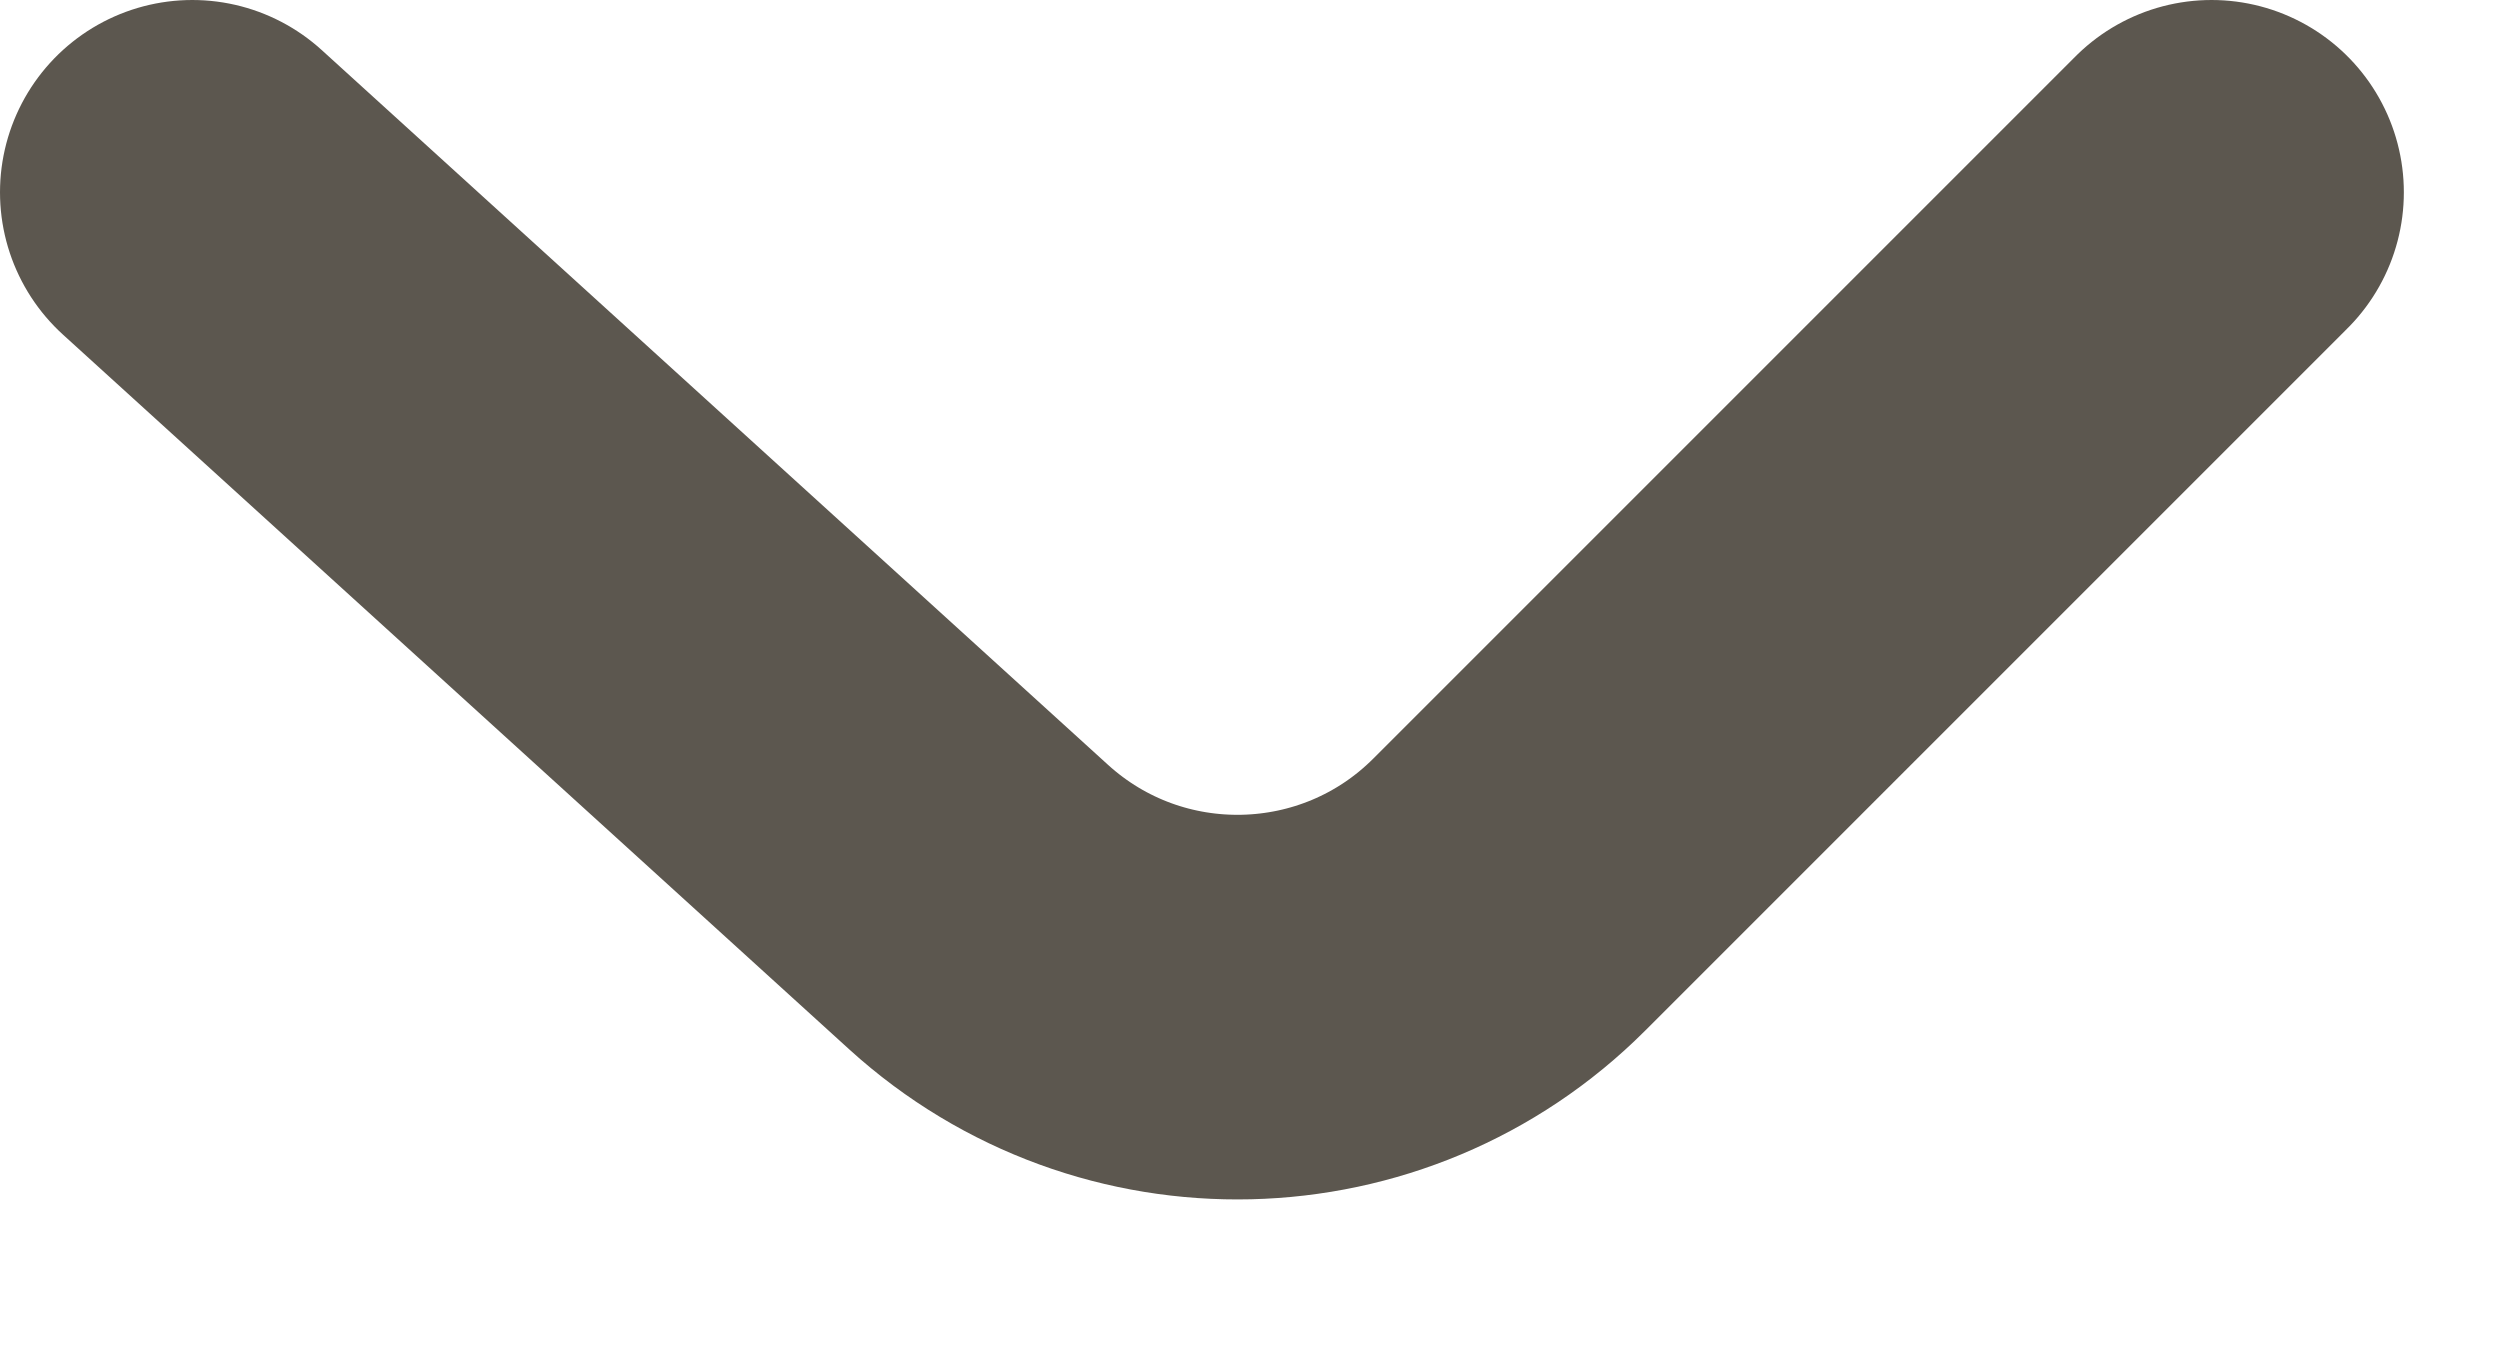
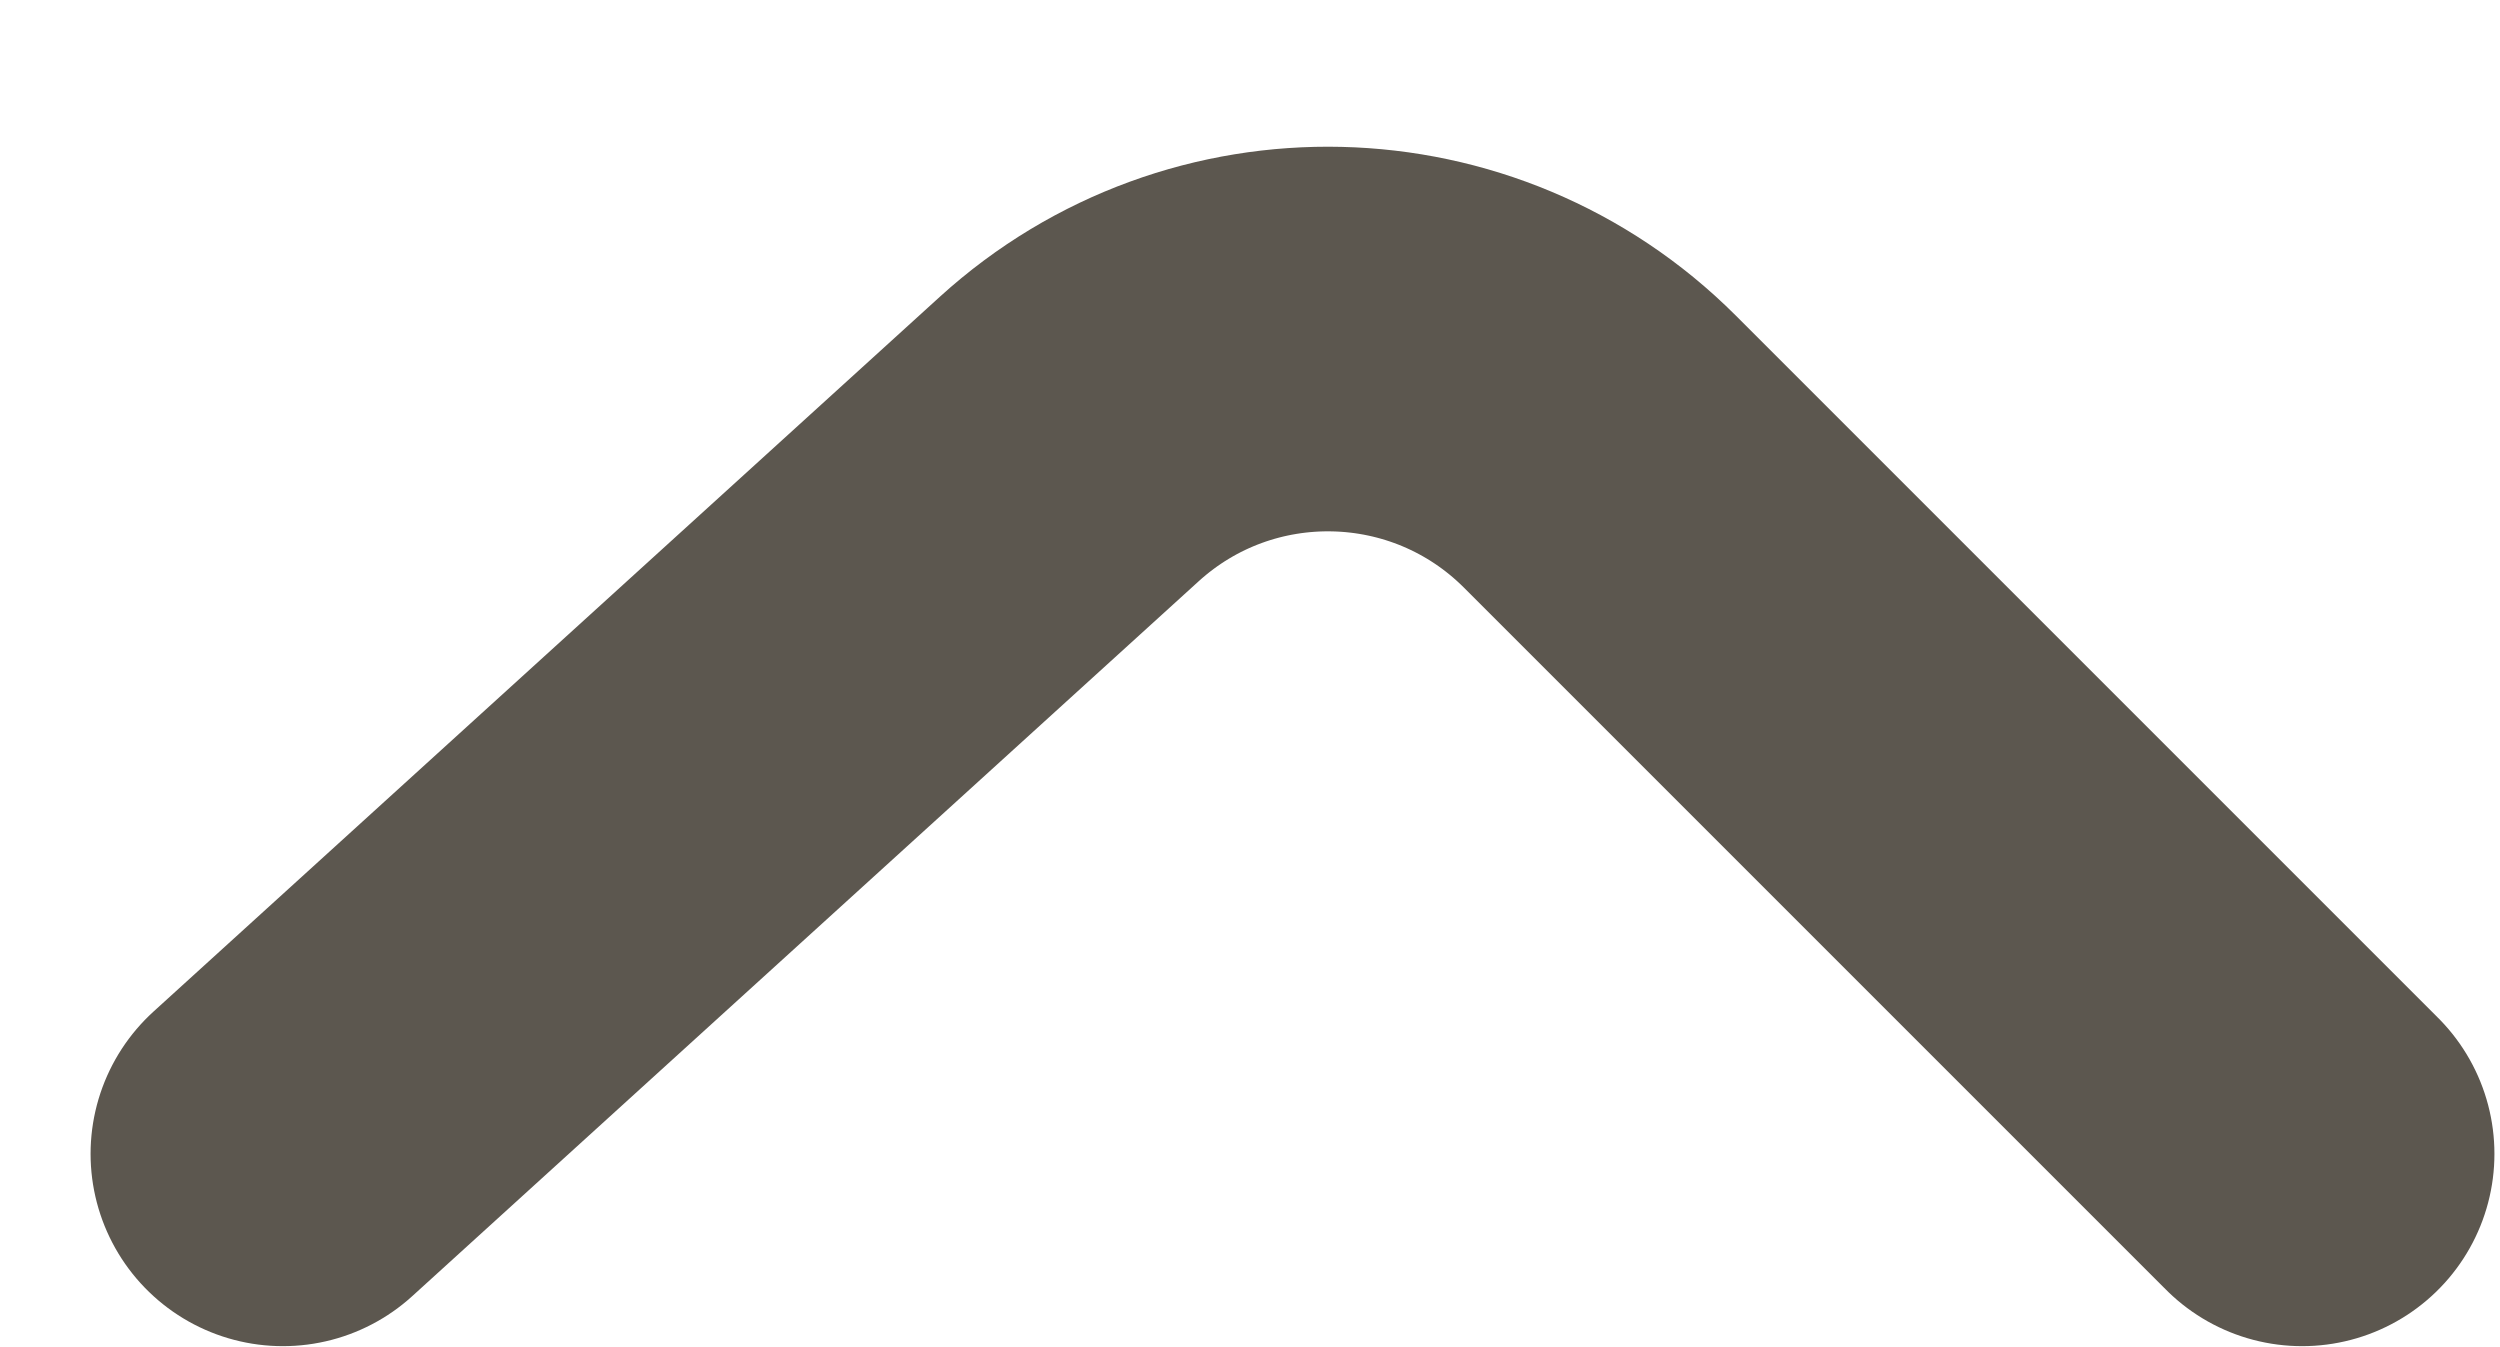
<svg xmlns="http://www.w3.org/2000/svg" width="13" height="7" viewBox="0 0 13 7" fill="none">
-   <path d="M1 1L5.089 4.717C5.879 5.435 7.094 5.406 7.848 4.652L11.5 1" stroke="#5C574F" stroke-width="2" stroke-linecap="round" />
+   <path d="M1.471 6L5.56 2.283C6.35 1.565 7.564 1.594 8.319 2.348L11.971 6" stroke="#5C574F" stroke-width="2" stroke-linecap="round" />
</svg>
